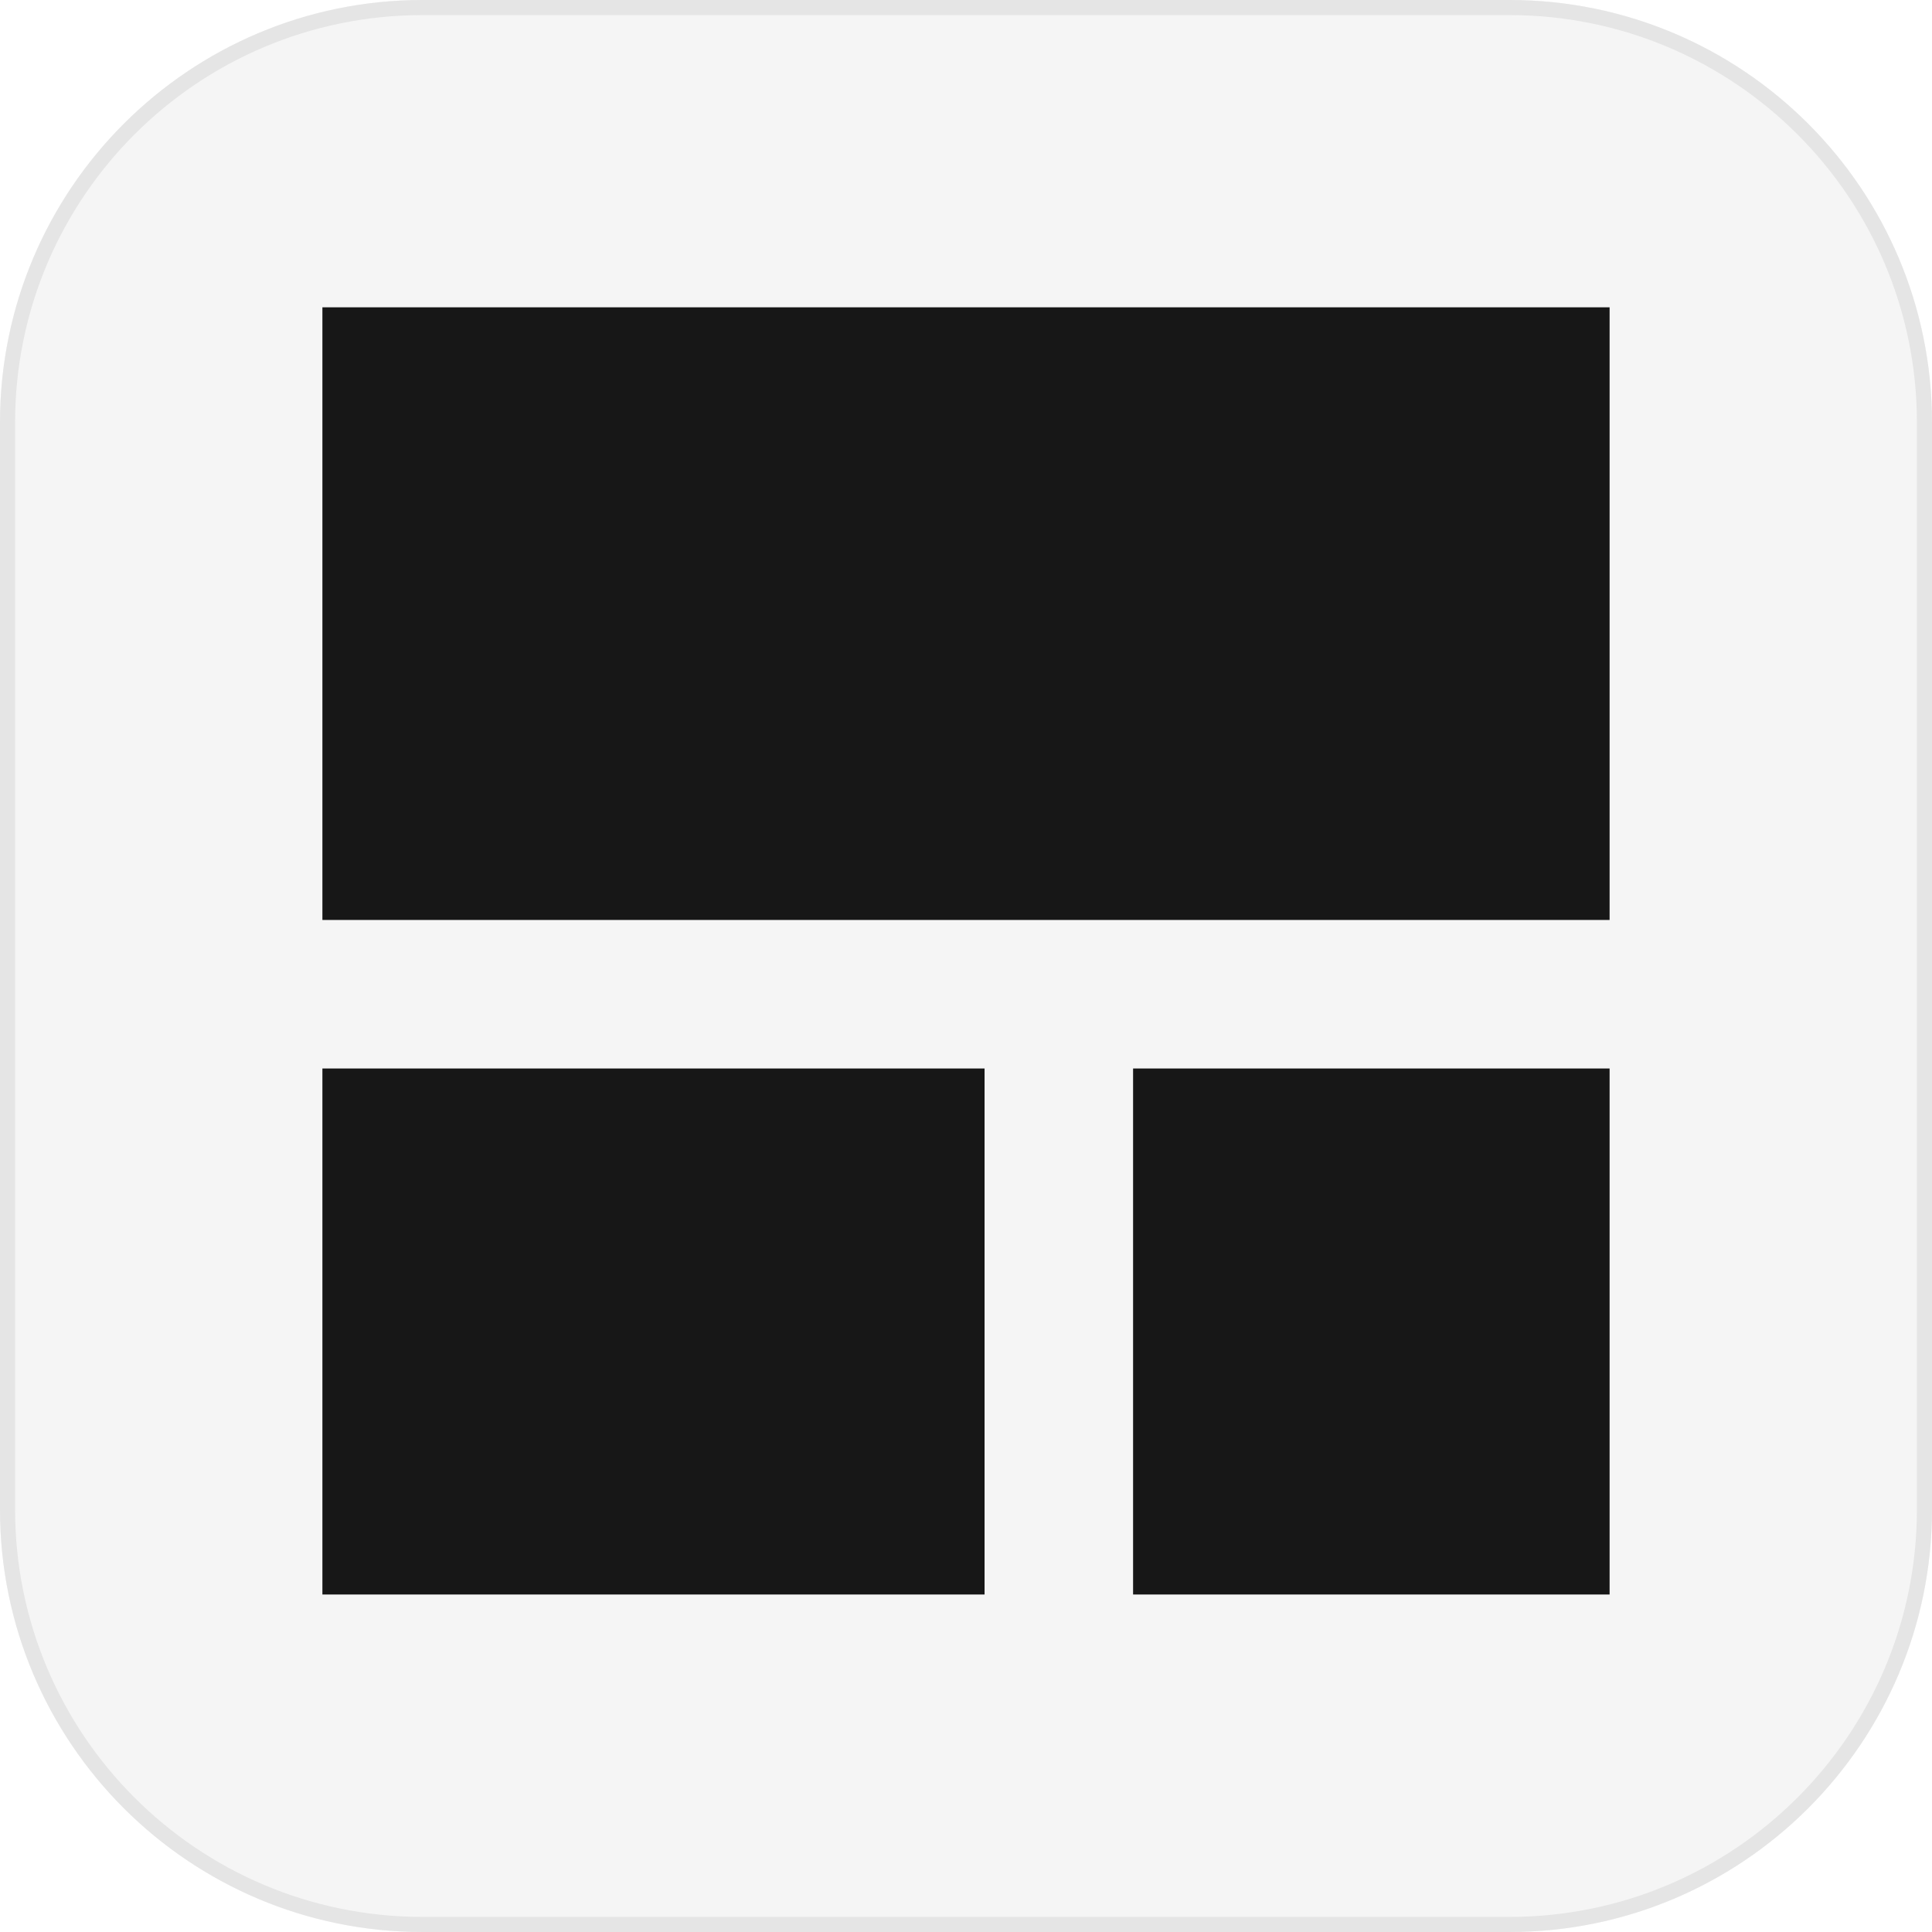
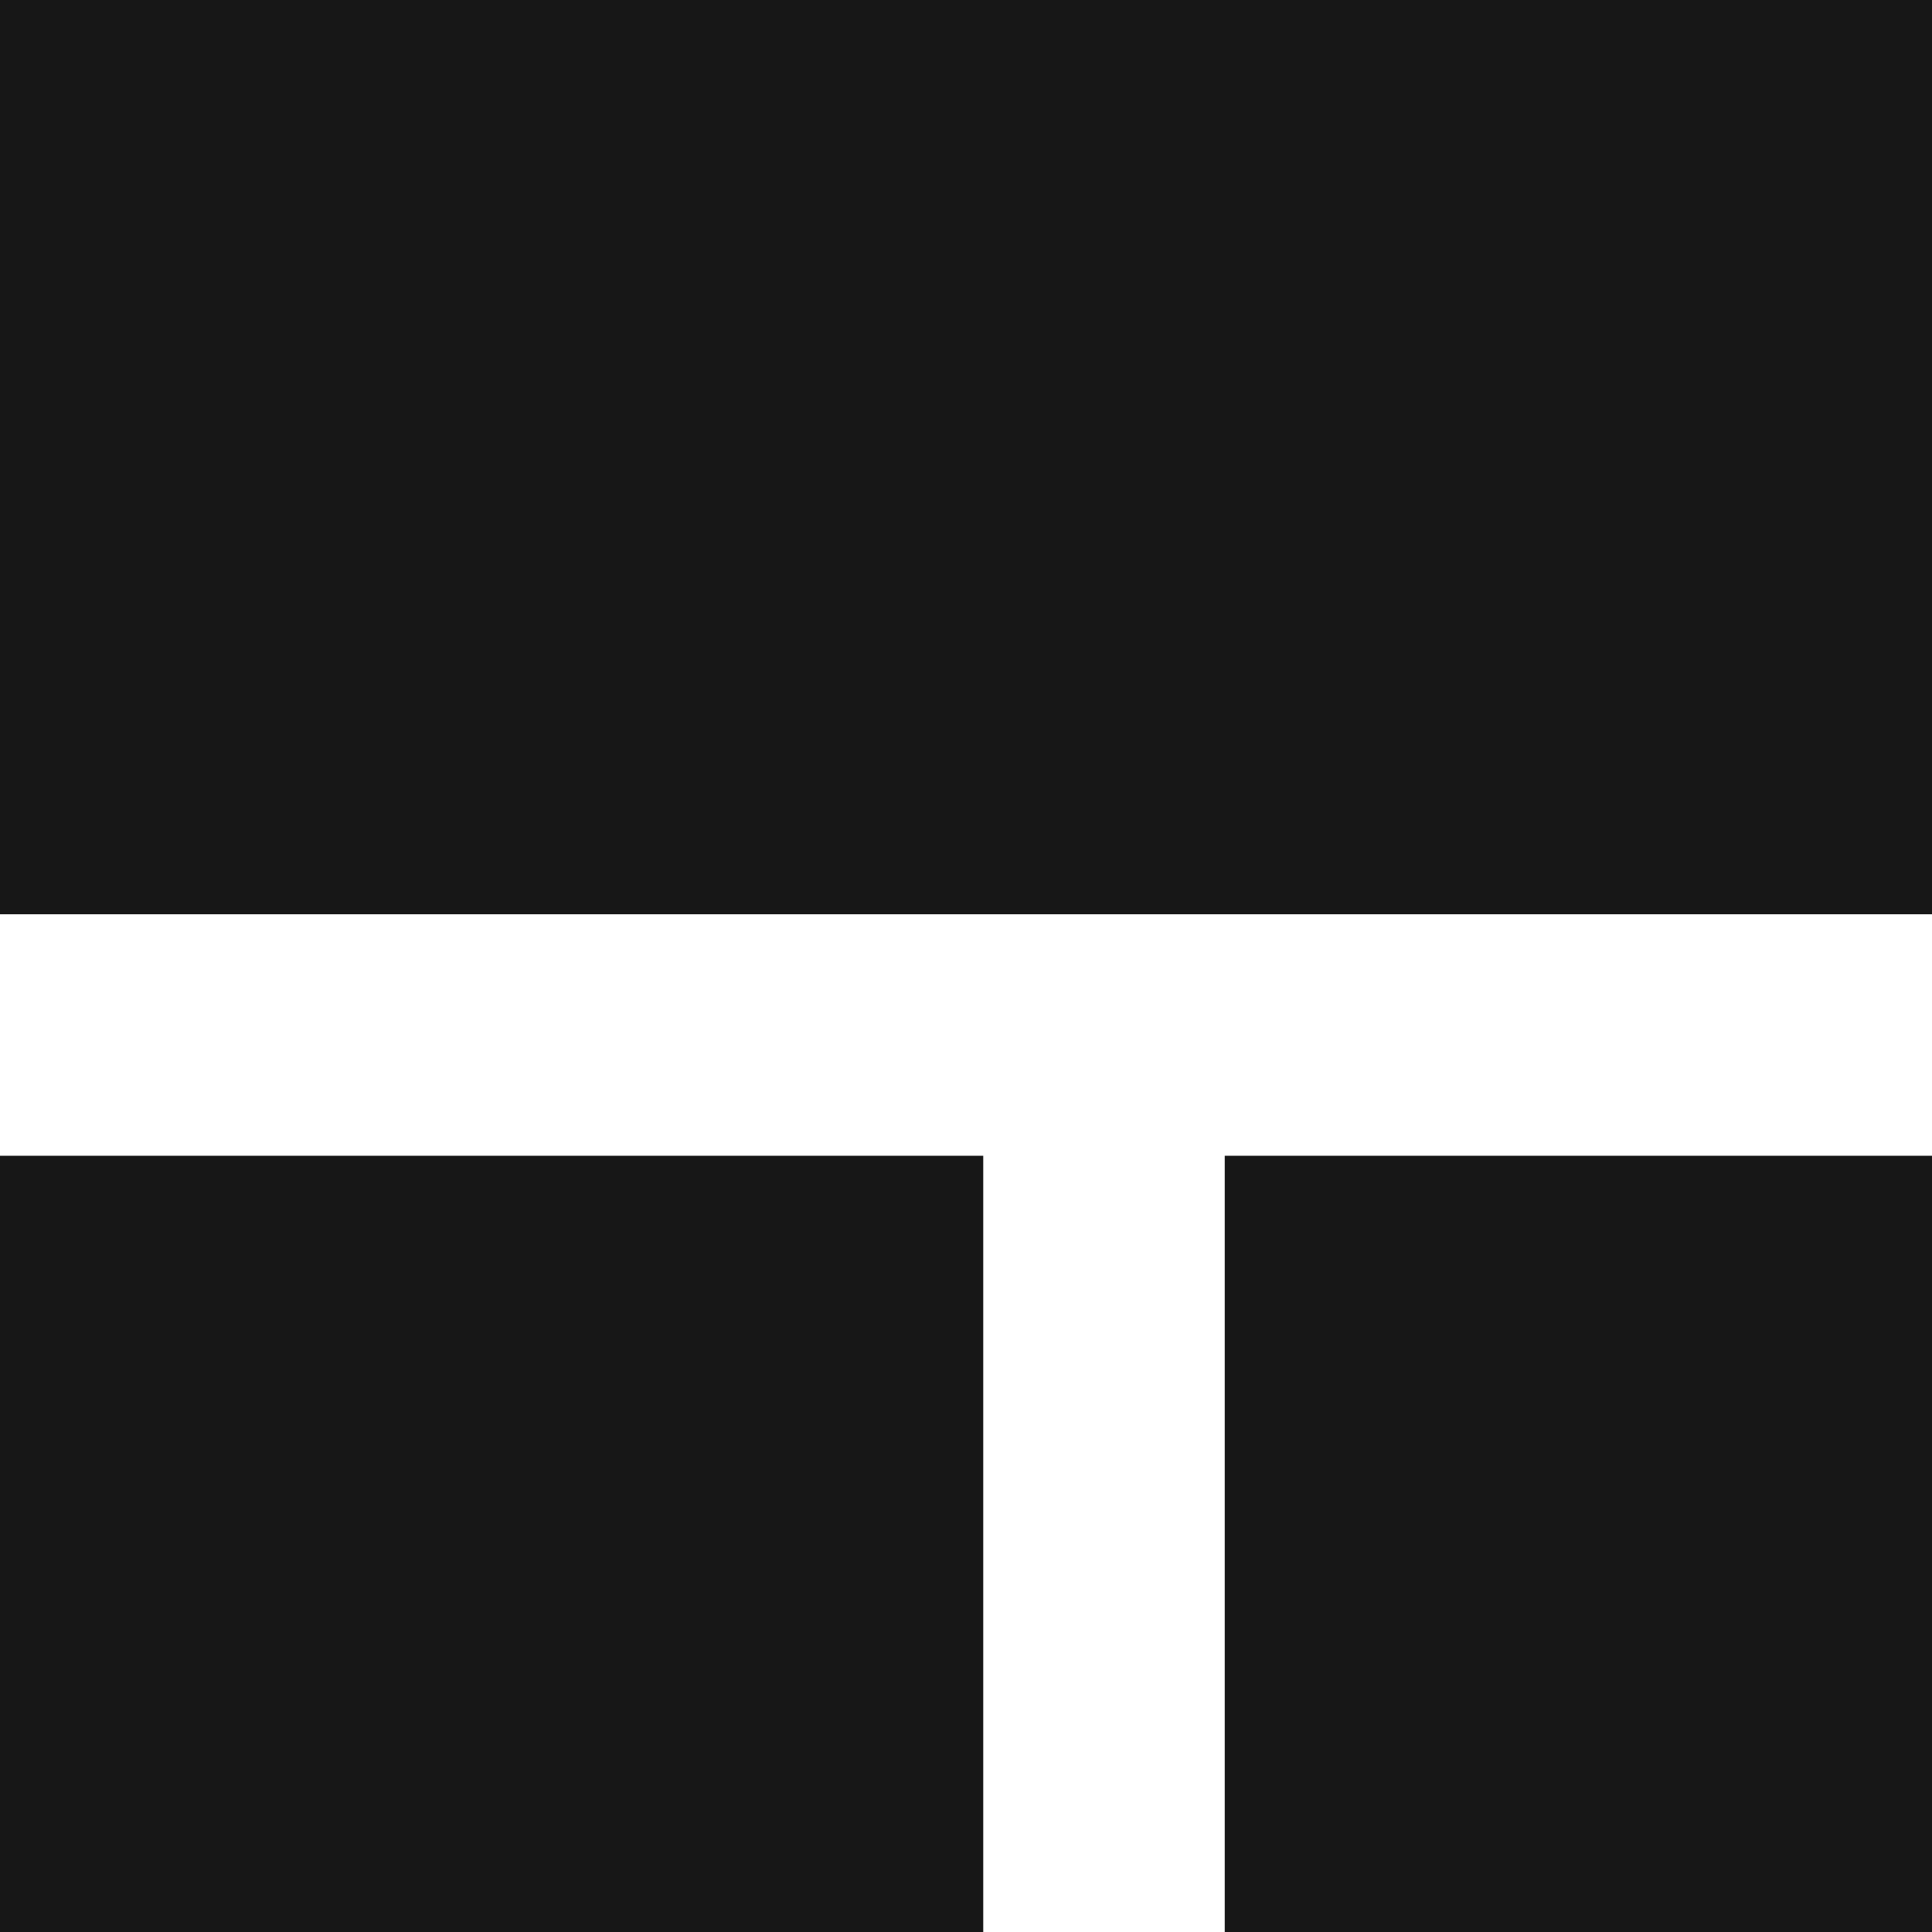
- <svg xmlns="http://www.w3.org/2000/svg" viewBox="0 0 256 256" width="256" height="256" role="img" aria-labelledby="title">
-   <rect width="256" height="256" rx="56" fill="#F5F5F5" />
-   <rect x="1" y="1" width="254" height="254" rx="55" fill="none" stroke="#E5E5E5" stroke-width="2" />
-   <g transform="translate(23.04 21.04) scale(0.82)">
-     <path fill="#171717" d="M24 24H232V123H24Z M24 147H131V232H24Z M155 147H232V232H155Z" />
-   </g>
+ <svg xmlns="http://www.w3.org/2000/svg" viewBox="16 16 224 224" width="224" height="224" role="img" aria-labelledby="title">
+   <path fill="#171717" d="M16 16H240V122H16Z M16 150H130V240H16Z M158 150H240V240H158Z" />
</svg>
